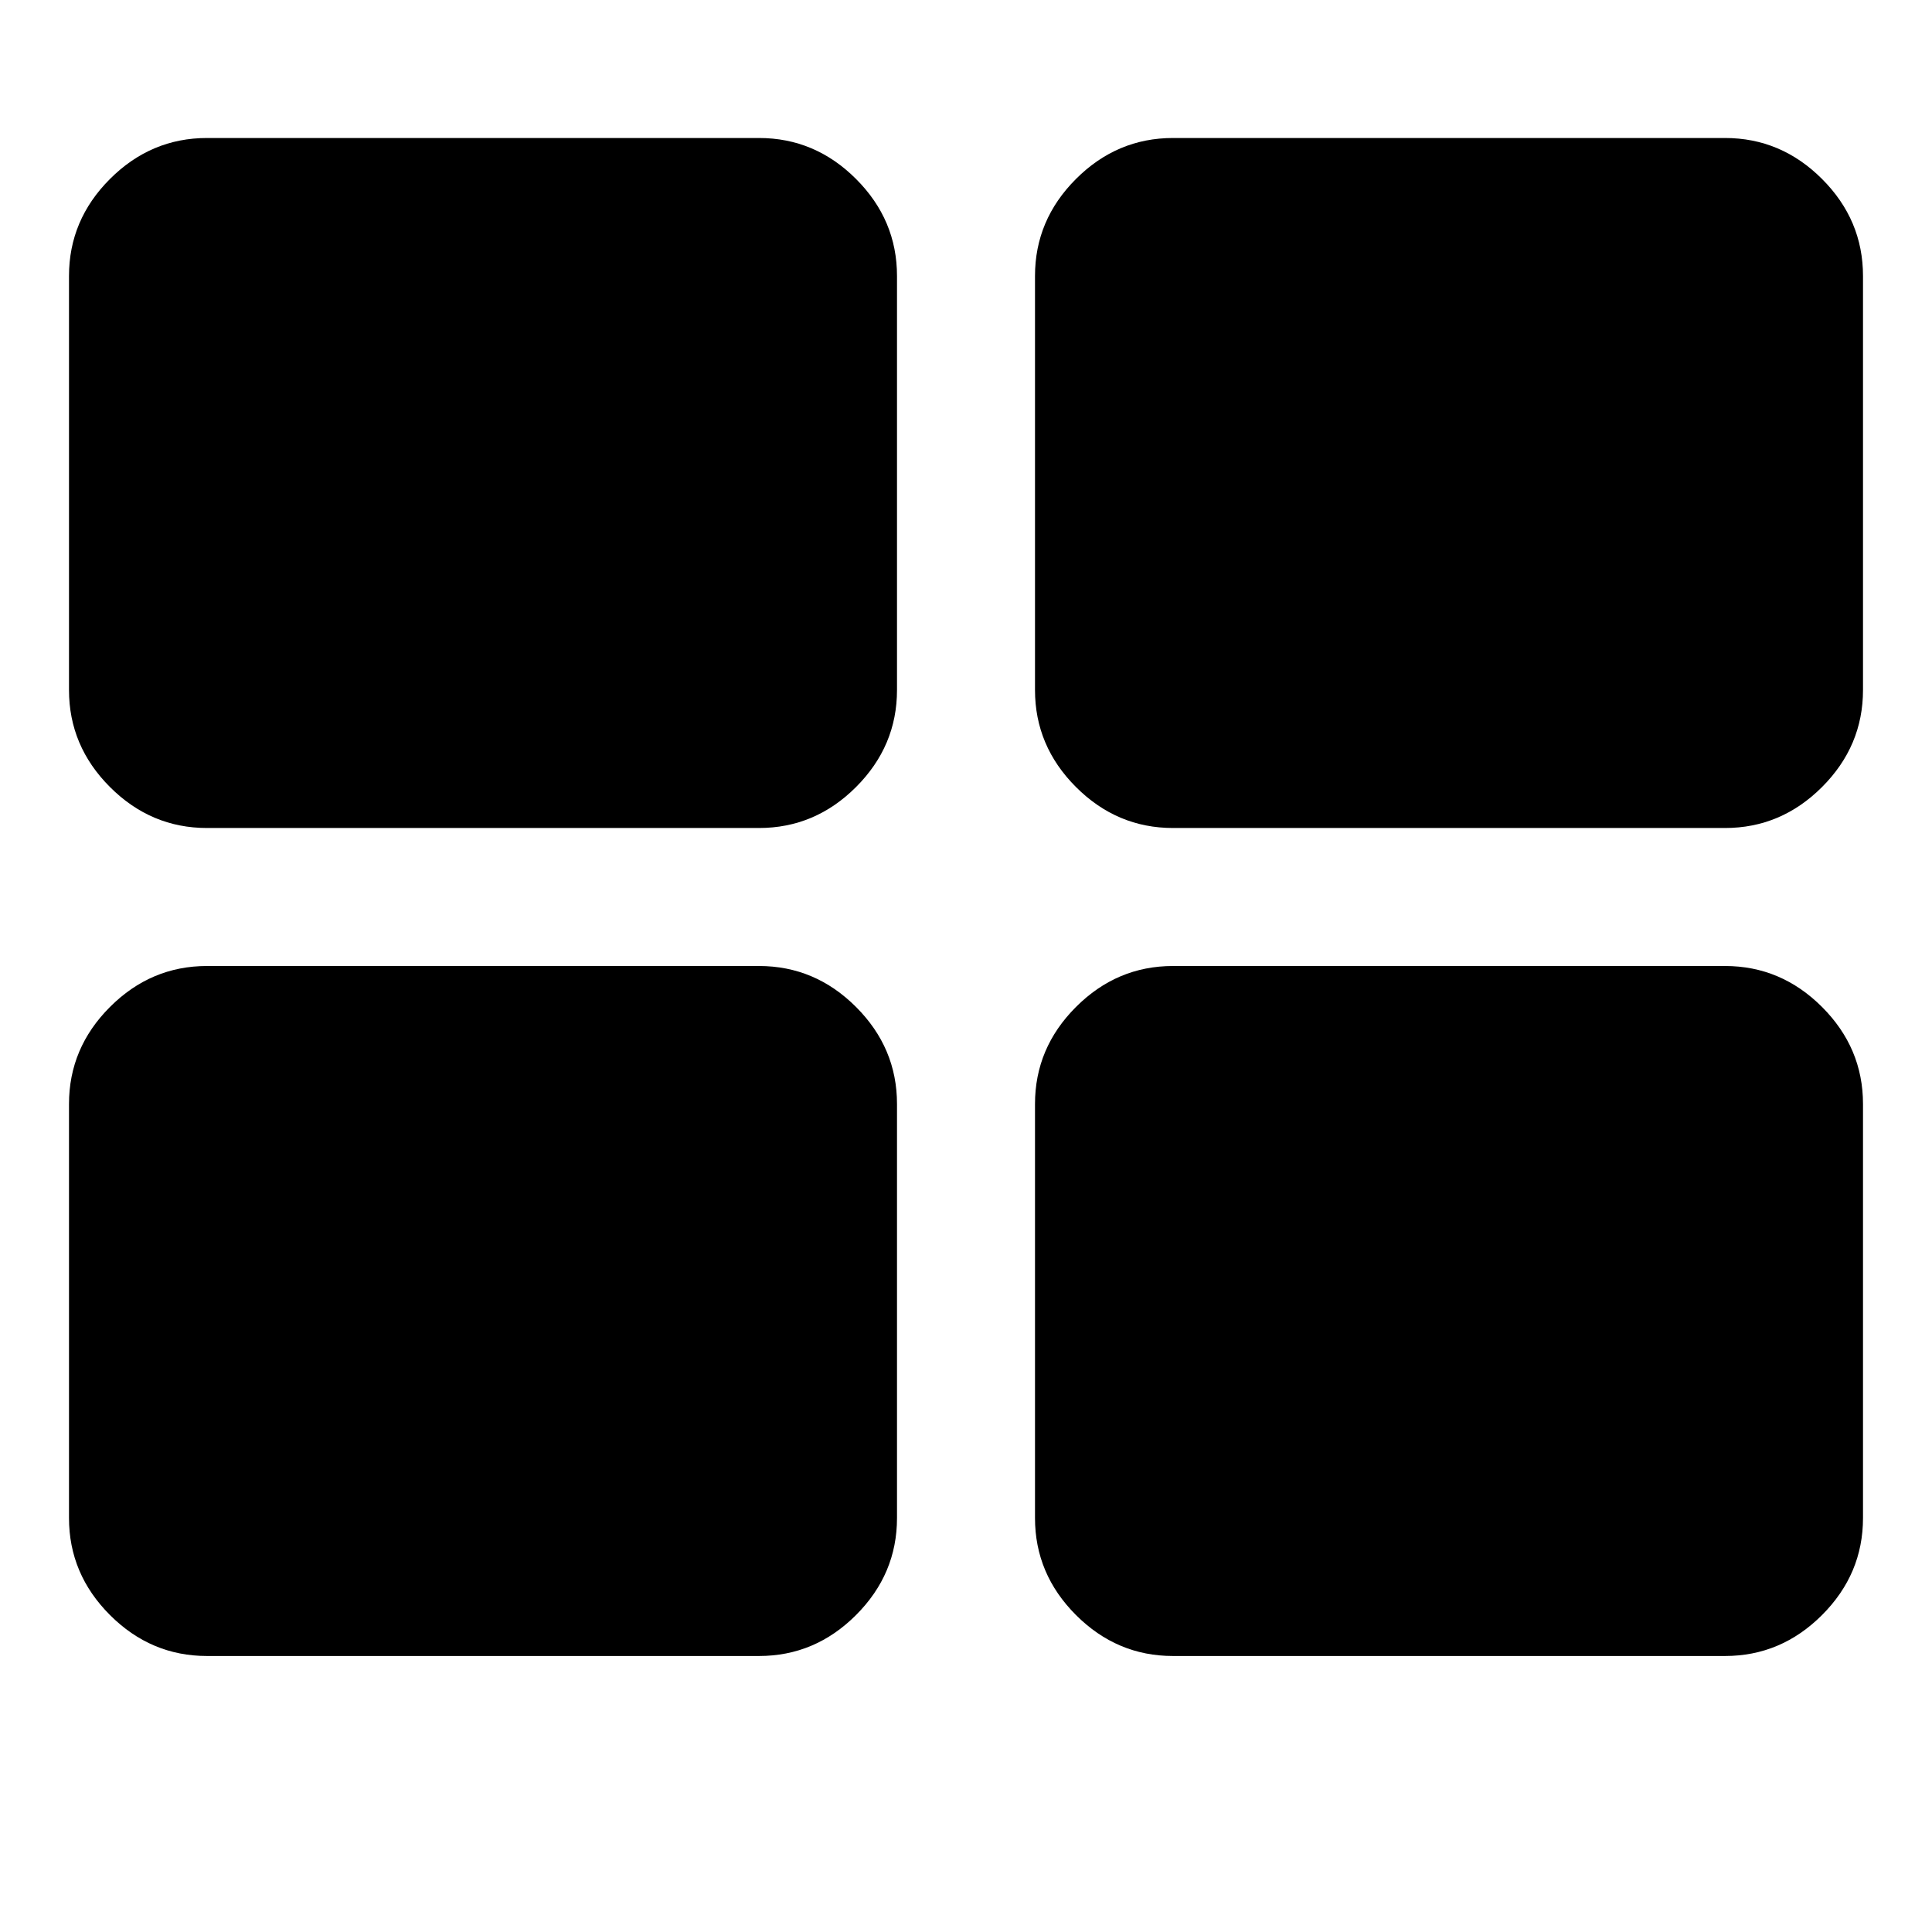
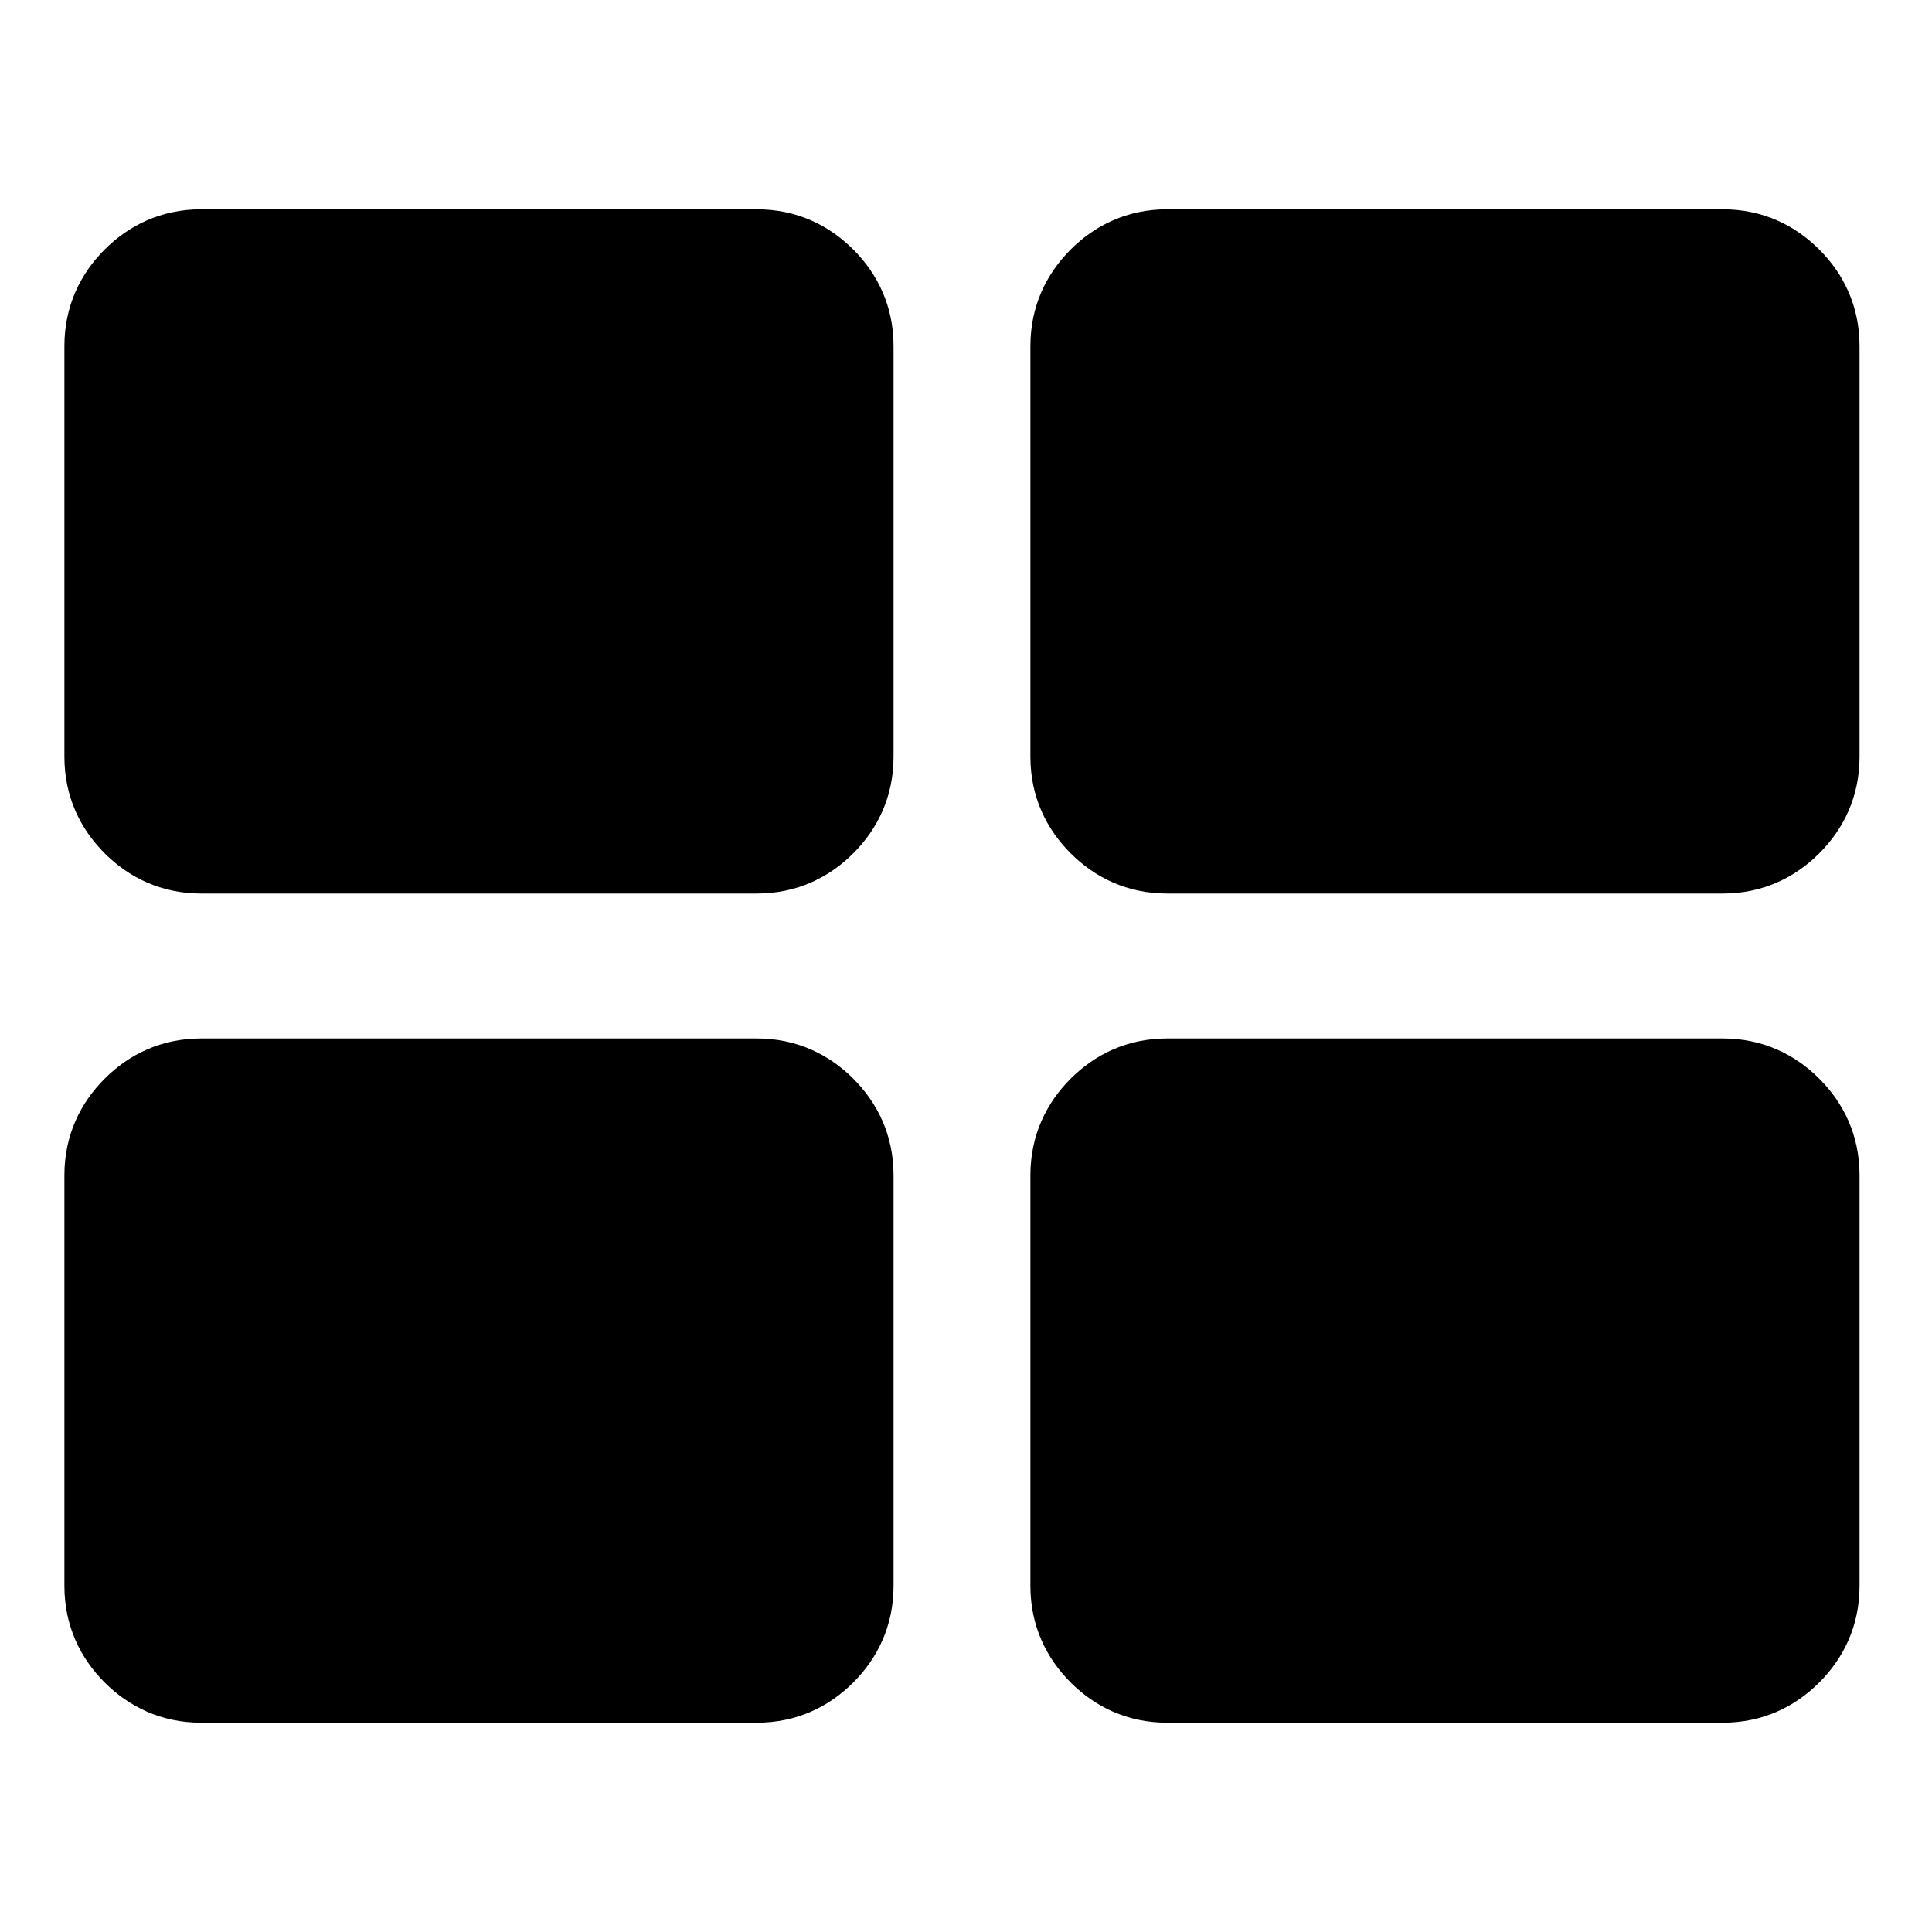
- <svg xmlns="http://www.w3.org/2000/svg" width="1792" height="1792" viewBox="0 0 1792 1792">
-   <path d="M832 1024v384q0 52-38 90t-90 38h-512q-52 0-90-38t-38-90v-384q0-52 38-90t90-38h512q52 0 90 38t38 90zm0-768v384q0 52-38 90t-90 38h-512q-52 0-90-38t-38-90v-384q0-52 38-90t90-38h512q52 0 90 38t38 90zm896 768v384q0 52-38 90t-90 38h-512q-52 0-90-38t-38-90v-384q0-52 38-90t90-38h512q52 0 90 38t38 90zm0-768v384q0 52-38 90t-90 38h-512q-52 0-90-38t-38-90v-384q0-52 38-90t90-38h512q52 0 90 38t38 90z" />
+ <svg xmlns="http://www.w3.org/2000/svg" viewBox="0 0 24 24">
+   <path d="M11.1 14.6l0 5.1c0 0.5-0.2 0.9-0.5 1.2 -0.3 0.3-0.7 0.5-1.2 0.5l-6.9 0c-0.5 0-0.9-0.2-1.2-0.5 -0.3-0.3-0.5-0.7-0.5-1.2l0-5.1c0-0.5 0.2-0.9 0.5-1.2 0.3-0.3 0.7-0.5 1.2-0.5l6.9 0c0.5 0 0.9 0.2 1.2 0.5 0.3 0.3 0.5 0.7 0.5 1.2Zm0-10.3l0 5.1c0 0.5-0.2 0.9-0.5 1.2 -0.3 0.3-0.7 0.5-1.2 0.5l-6.9 0c-0.5 0-0.9-0.2-1.2-0.5 -0.3-0.3-0.5-0.7-0.5-1.2l0-5.1c0-0.5 0.2-0.9 0.5-1.2 0.3-0.3 0.7-0.5 1.2-0.5l6.9 0c0.5 0 0.9 0.2 1.2 0.5 0.3 0.3 0.5 0.7 0.5 1.2Zm12 10.3l0 5.1c0 0.5-0.2 0.9-0.5 1.2 -0.3 0.3-0.7 0.5-1.2 0.5l-6.9 0c-0.5 0-0.9-0.2-1.2-0.5 -0.3-0.3-0.5-0.7-0.5-1.2l0-5.1c0-0.5 0.2-0.9 0.5-1.2 0.3-0.3 0.7-0.5 1.2-0.5l6.9 0c0.5 0 0.9 0.2 1.2 0.5 0.3 0.3 0.5 0.7 0.5 1.2Zm0-10.3l0 5.1c0 0.5-0.2 0.9-0.5 1.2 -0.3 0.3-0.7 0.5-1.2 0.5l-6.9 0c-0.5 0-0.9-0.2-1.2-0.5 -0.3-0.3-0.5-0.7-0.5-1.2l0-5.1c0-0.5 0.2-0.9 0.5-1.2 0.3-0.3 0.7-0.5 1.2-0.5l6.9 0c0.5 0 0.9 0.2 1.2 0.5 0.3 0.3 0.5 0.7 0.5 1.2Z" />
</svg>
